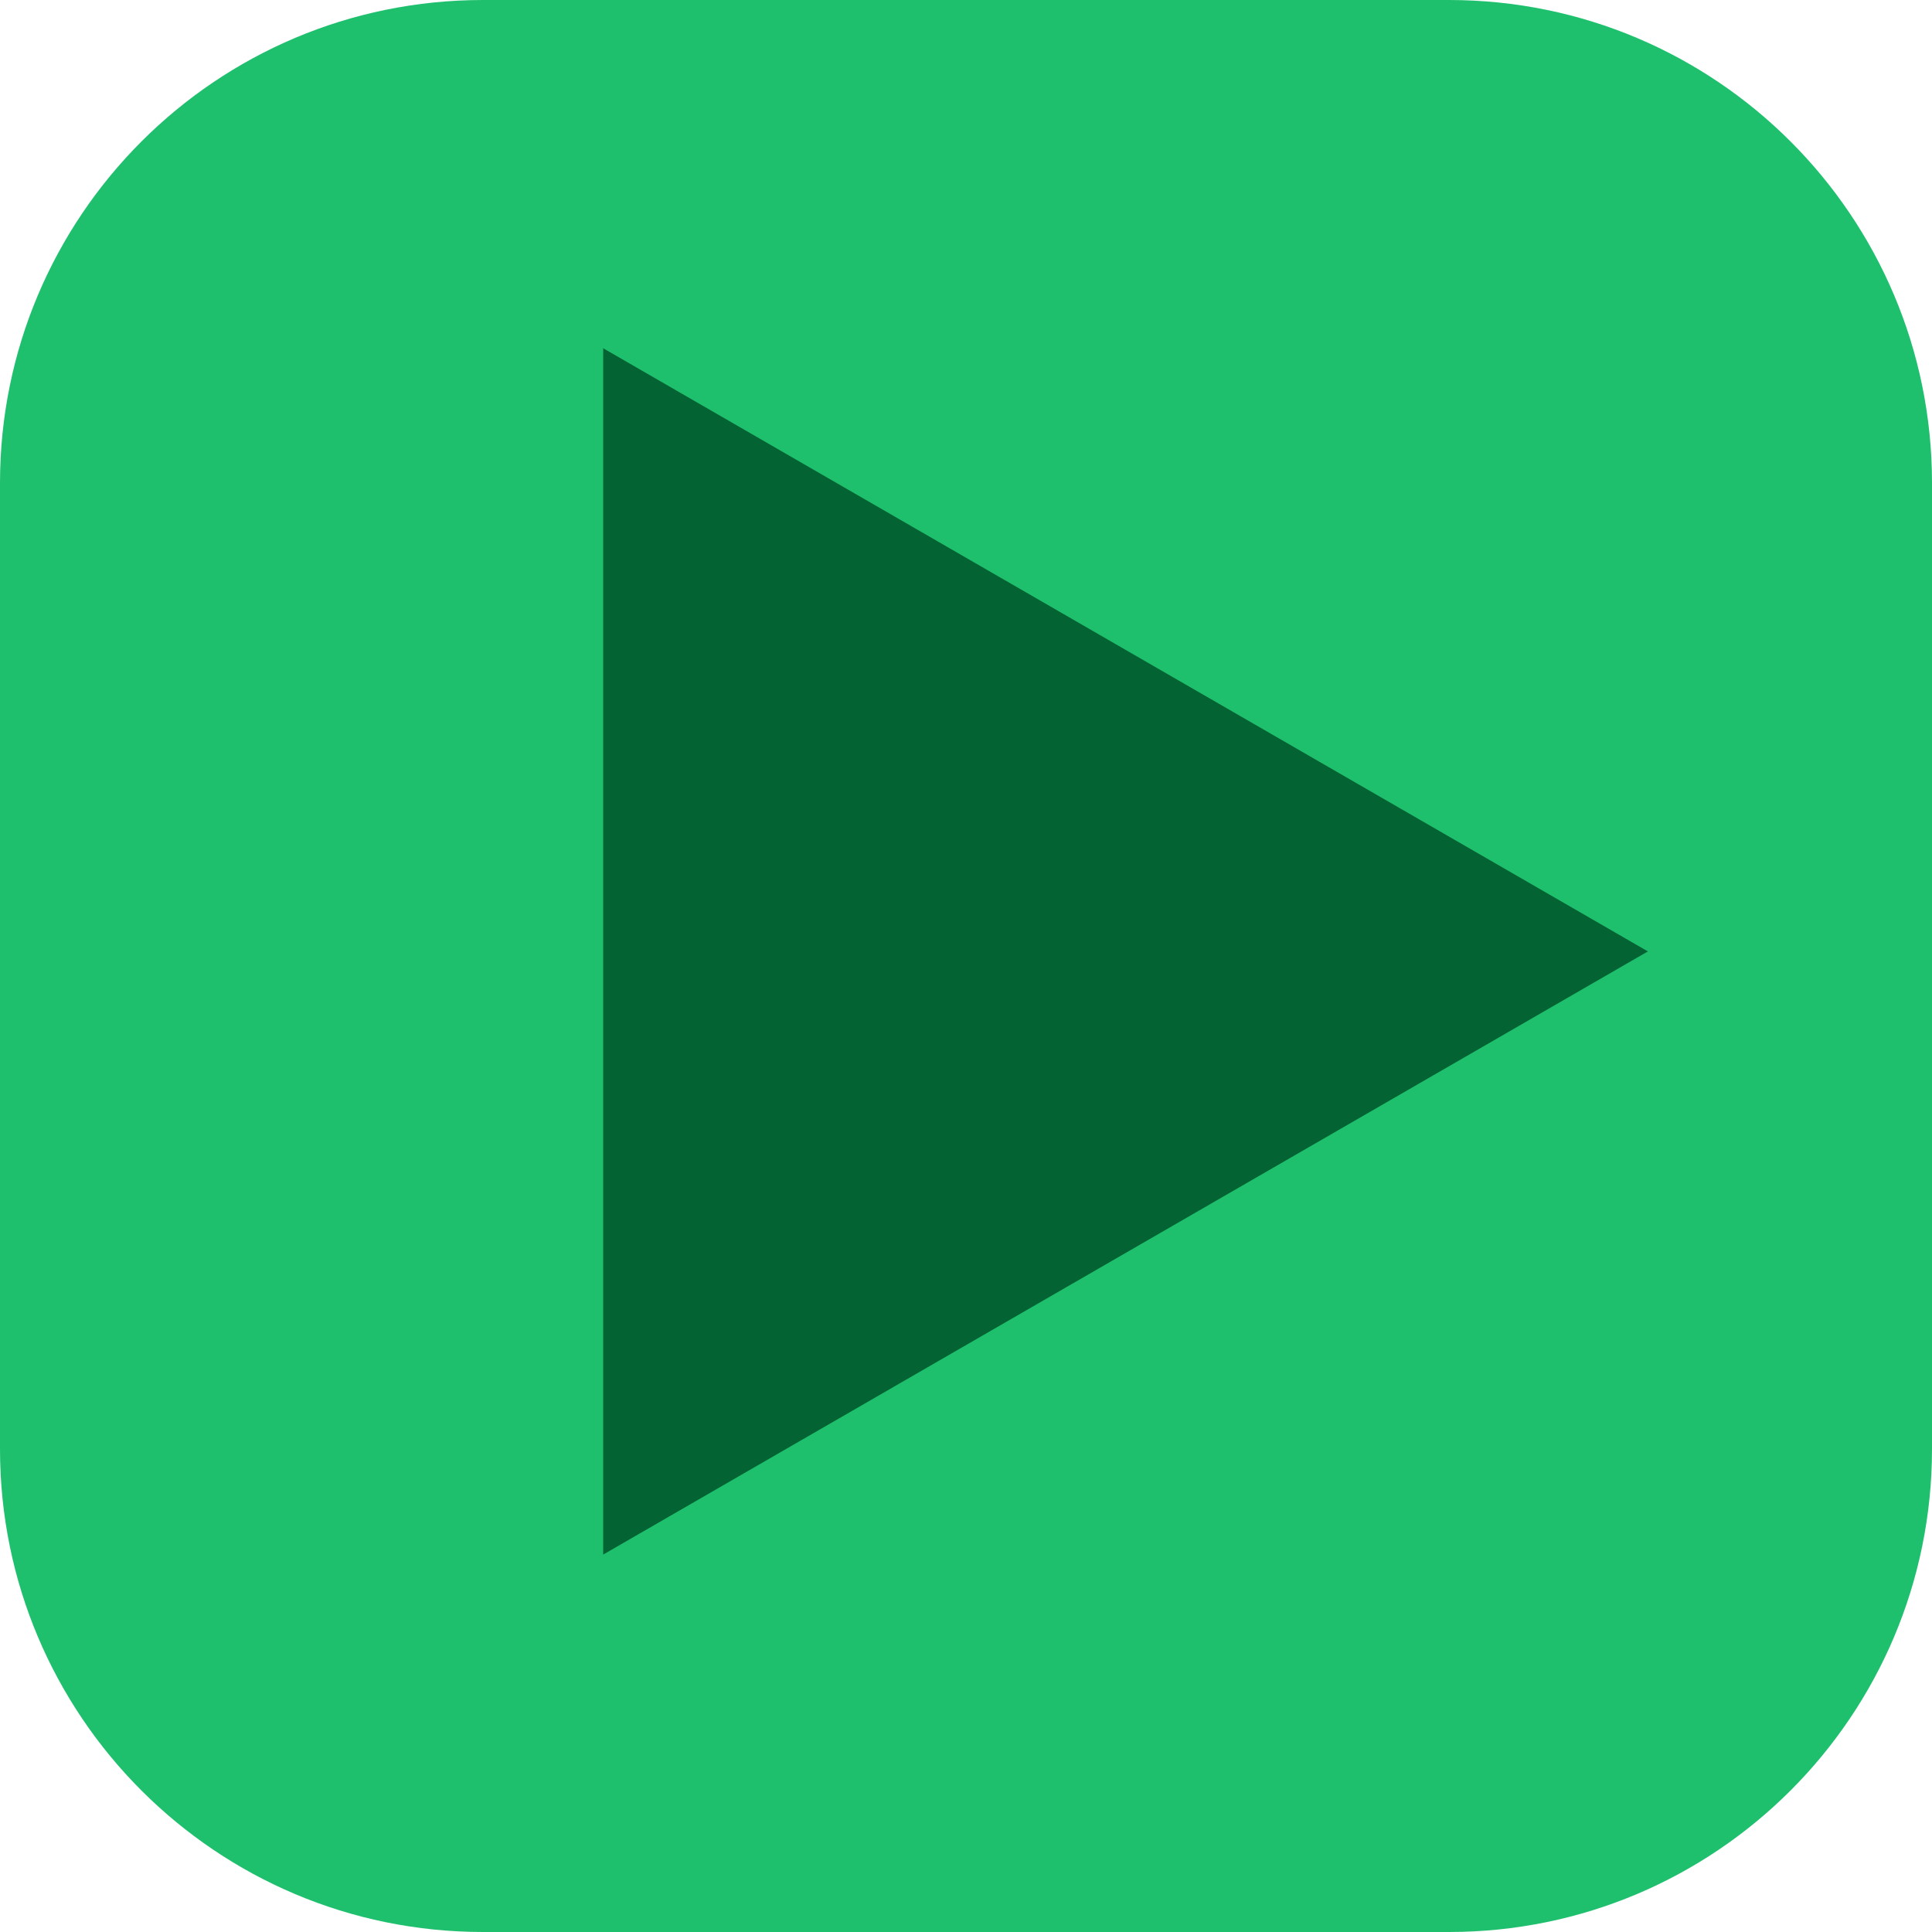
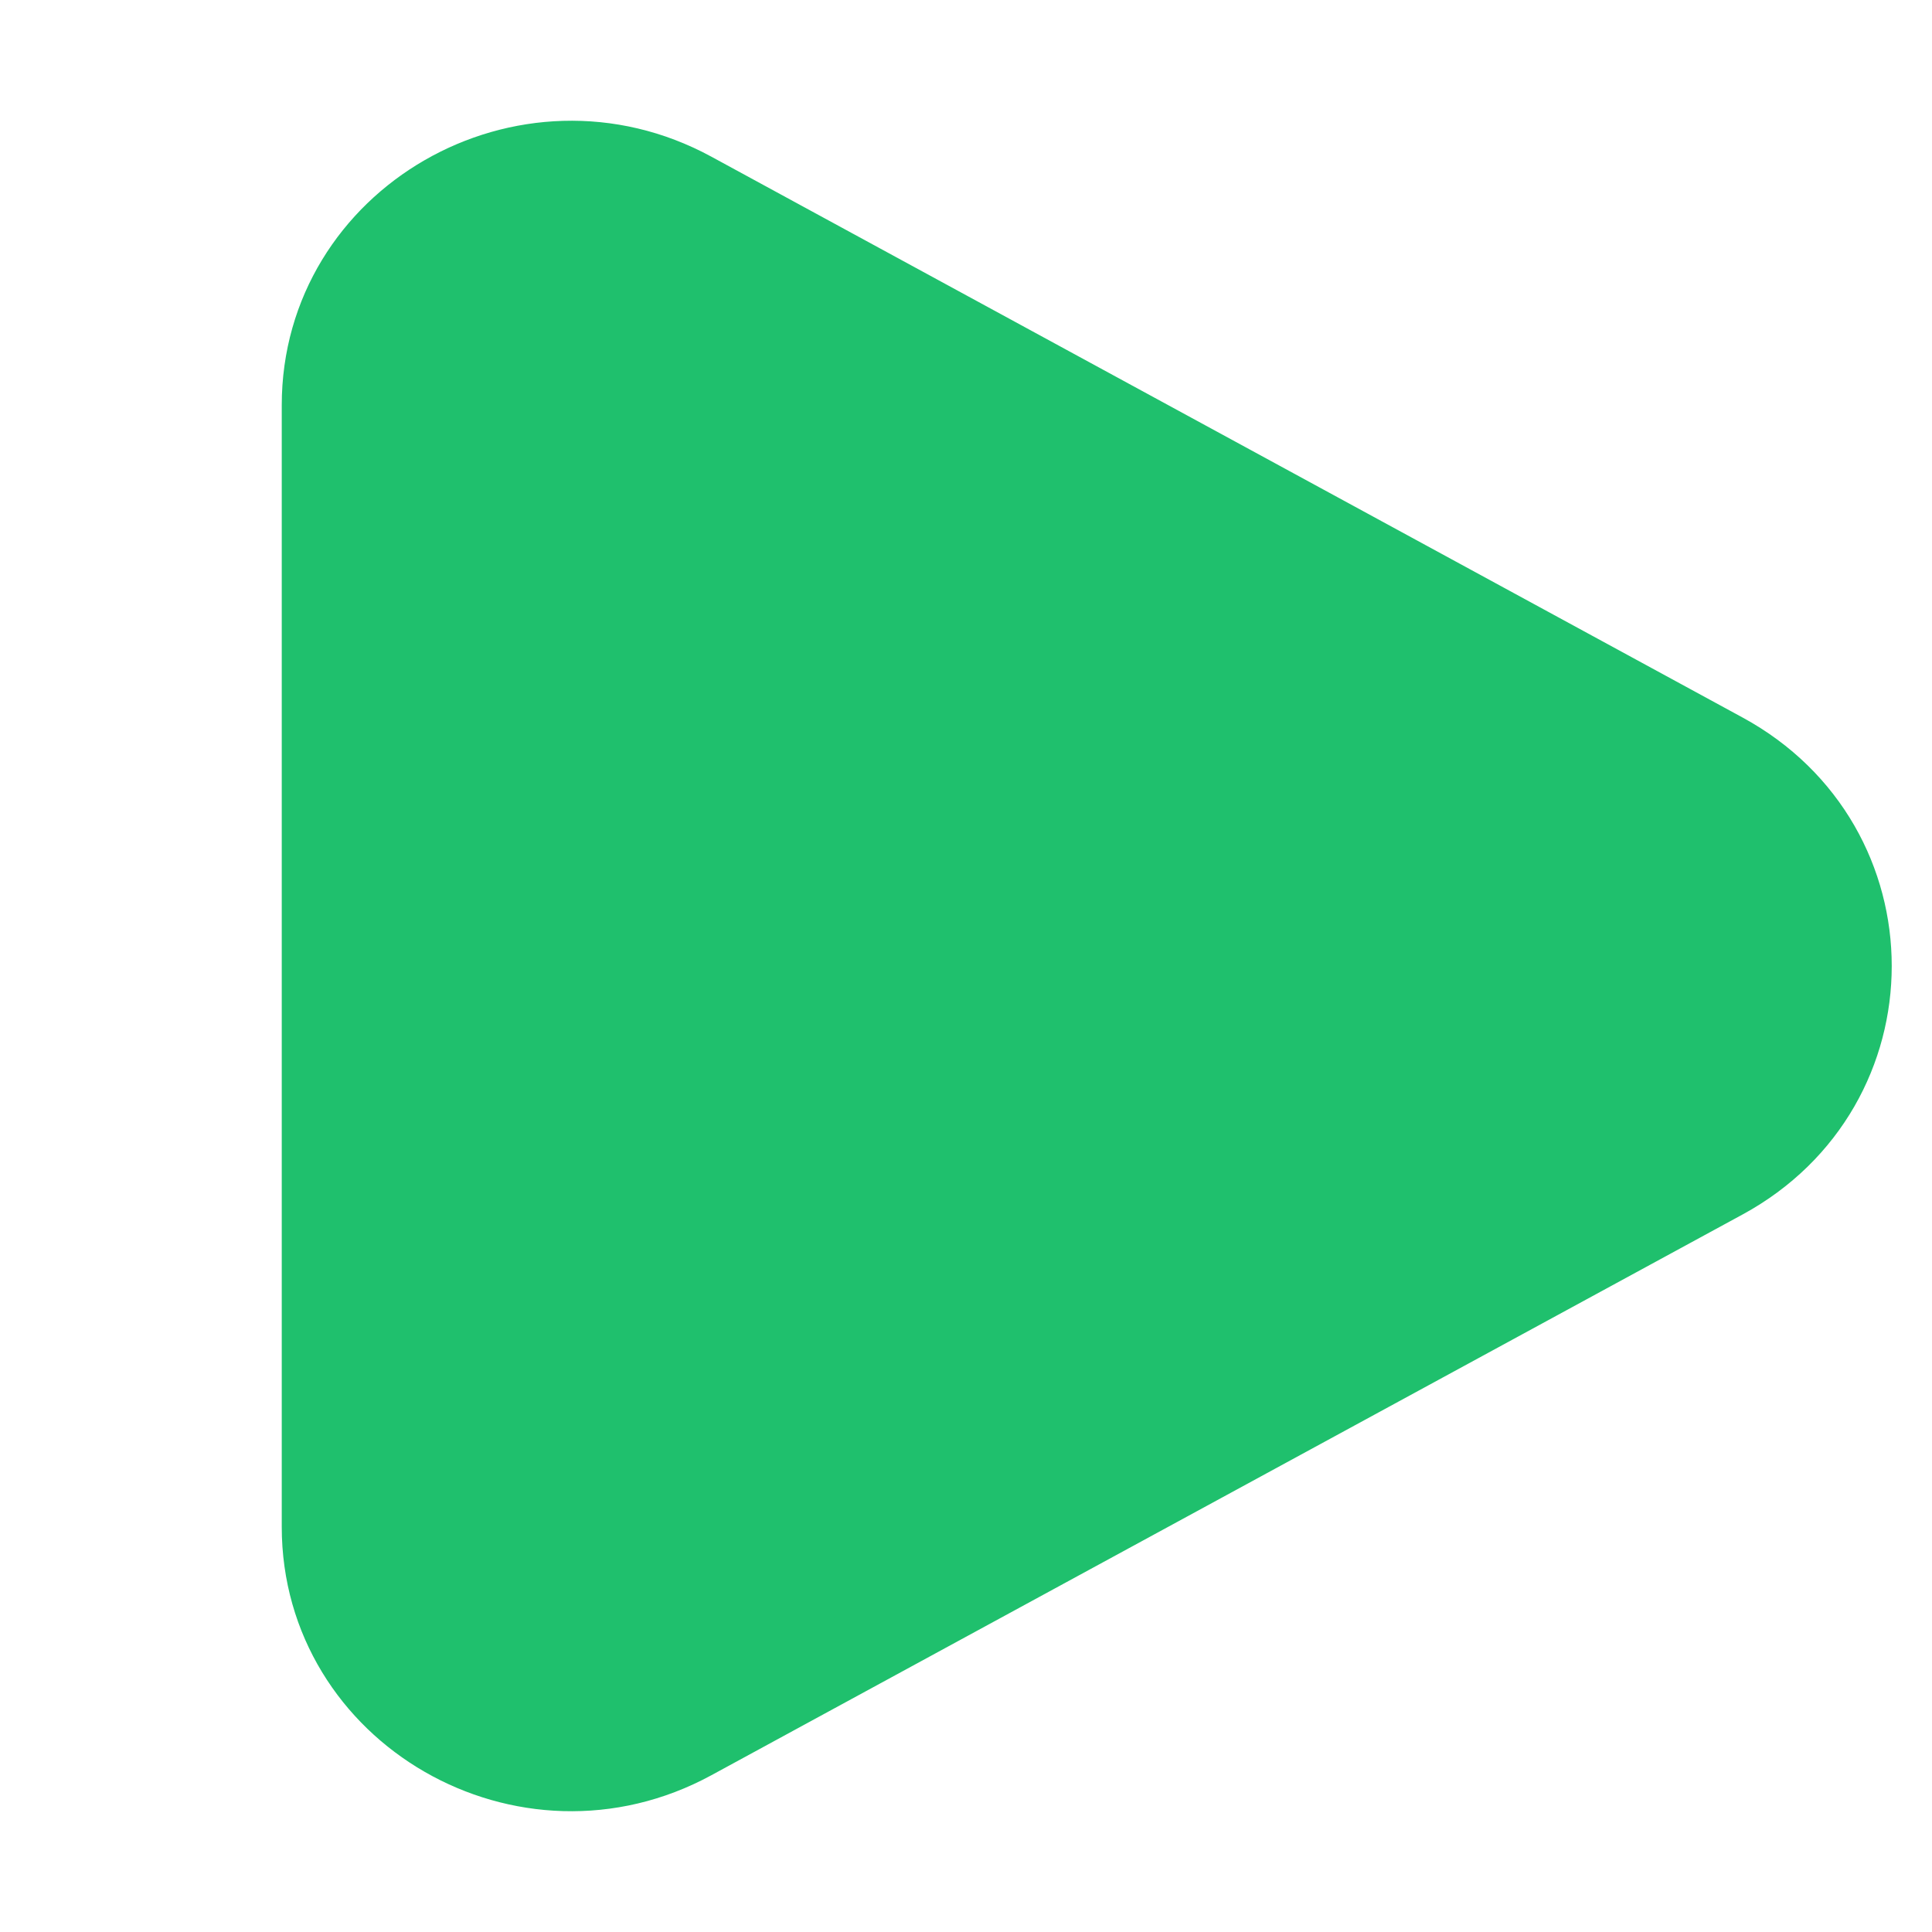
- <svg xmlns="http://www.w3.org/2000/svg" width="20" height="20" viewBox="0 0 20 20" fill="none">
-   <rect width="20" height="20" rx="5" fill="#1FC06D" />
-   <path d="M6.244 3.605L17.059 9.849L6.244 16.093L6.244 3.605Z" fill="#036332" />
+ <svg xmlns="http://www.w3.org/2000/svg" width="64px" height="64px" viewBox="0 0 24 24" fill="none" stroke="#1FC06D">
+   <g id="SVGRepo_bgCarrier" stroke-width="0" />
+   <g id="SVGRepo_tracerCarrier" stroke-linecap="round" stroke-linejoin="round" />
+   <g id="SVGRepo_iconCarrier">
+     <path d="M21.409 9.353C23.53 10.507 23.53 13.493 21.409 14.647L8.597 21.614C6.534 22.736 4 21.276 4 18.967L4 5.033C4 2.724 6.534 1.264 8.597 2.385L21.409 9.353Z" fill="#1FC06D" />
+   </g>
</svg>
